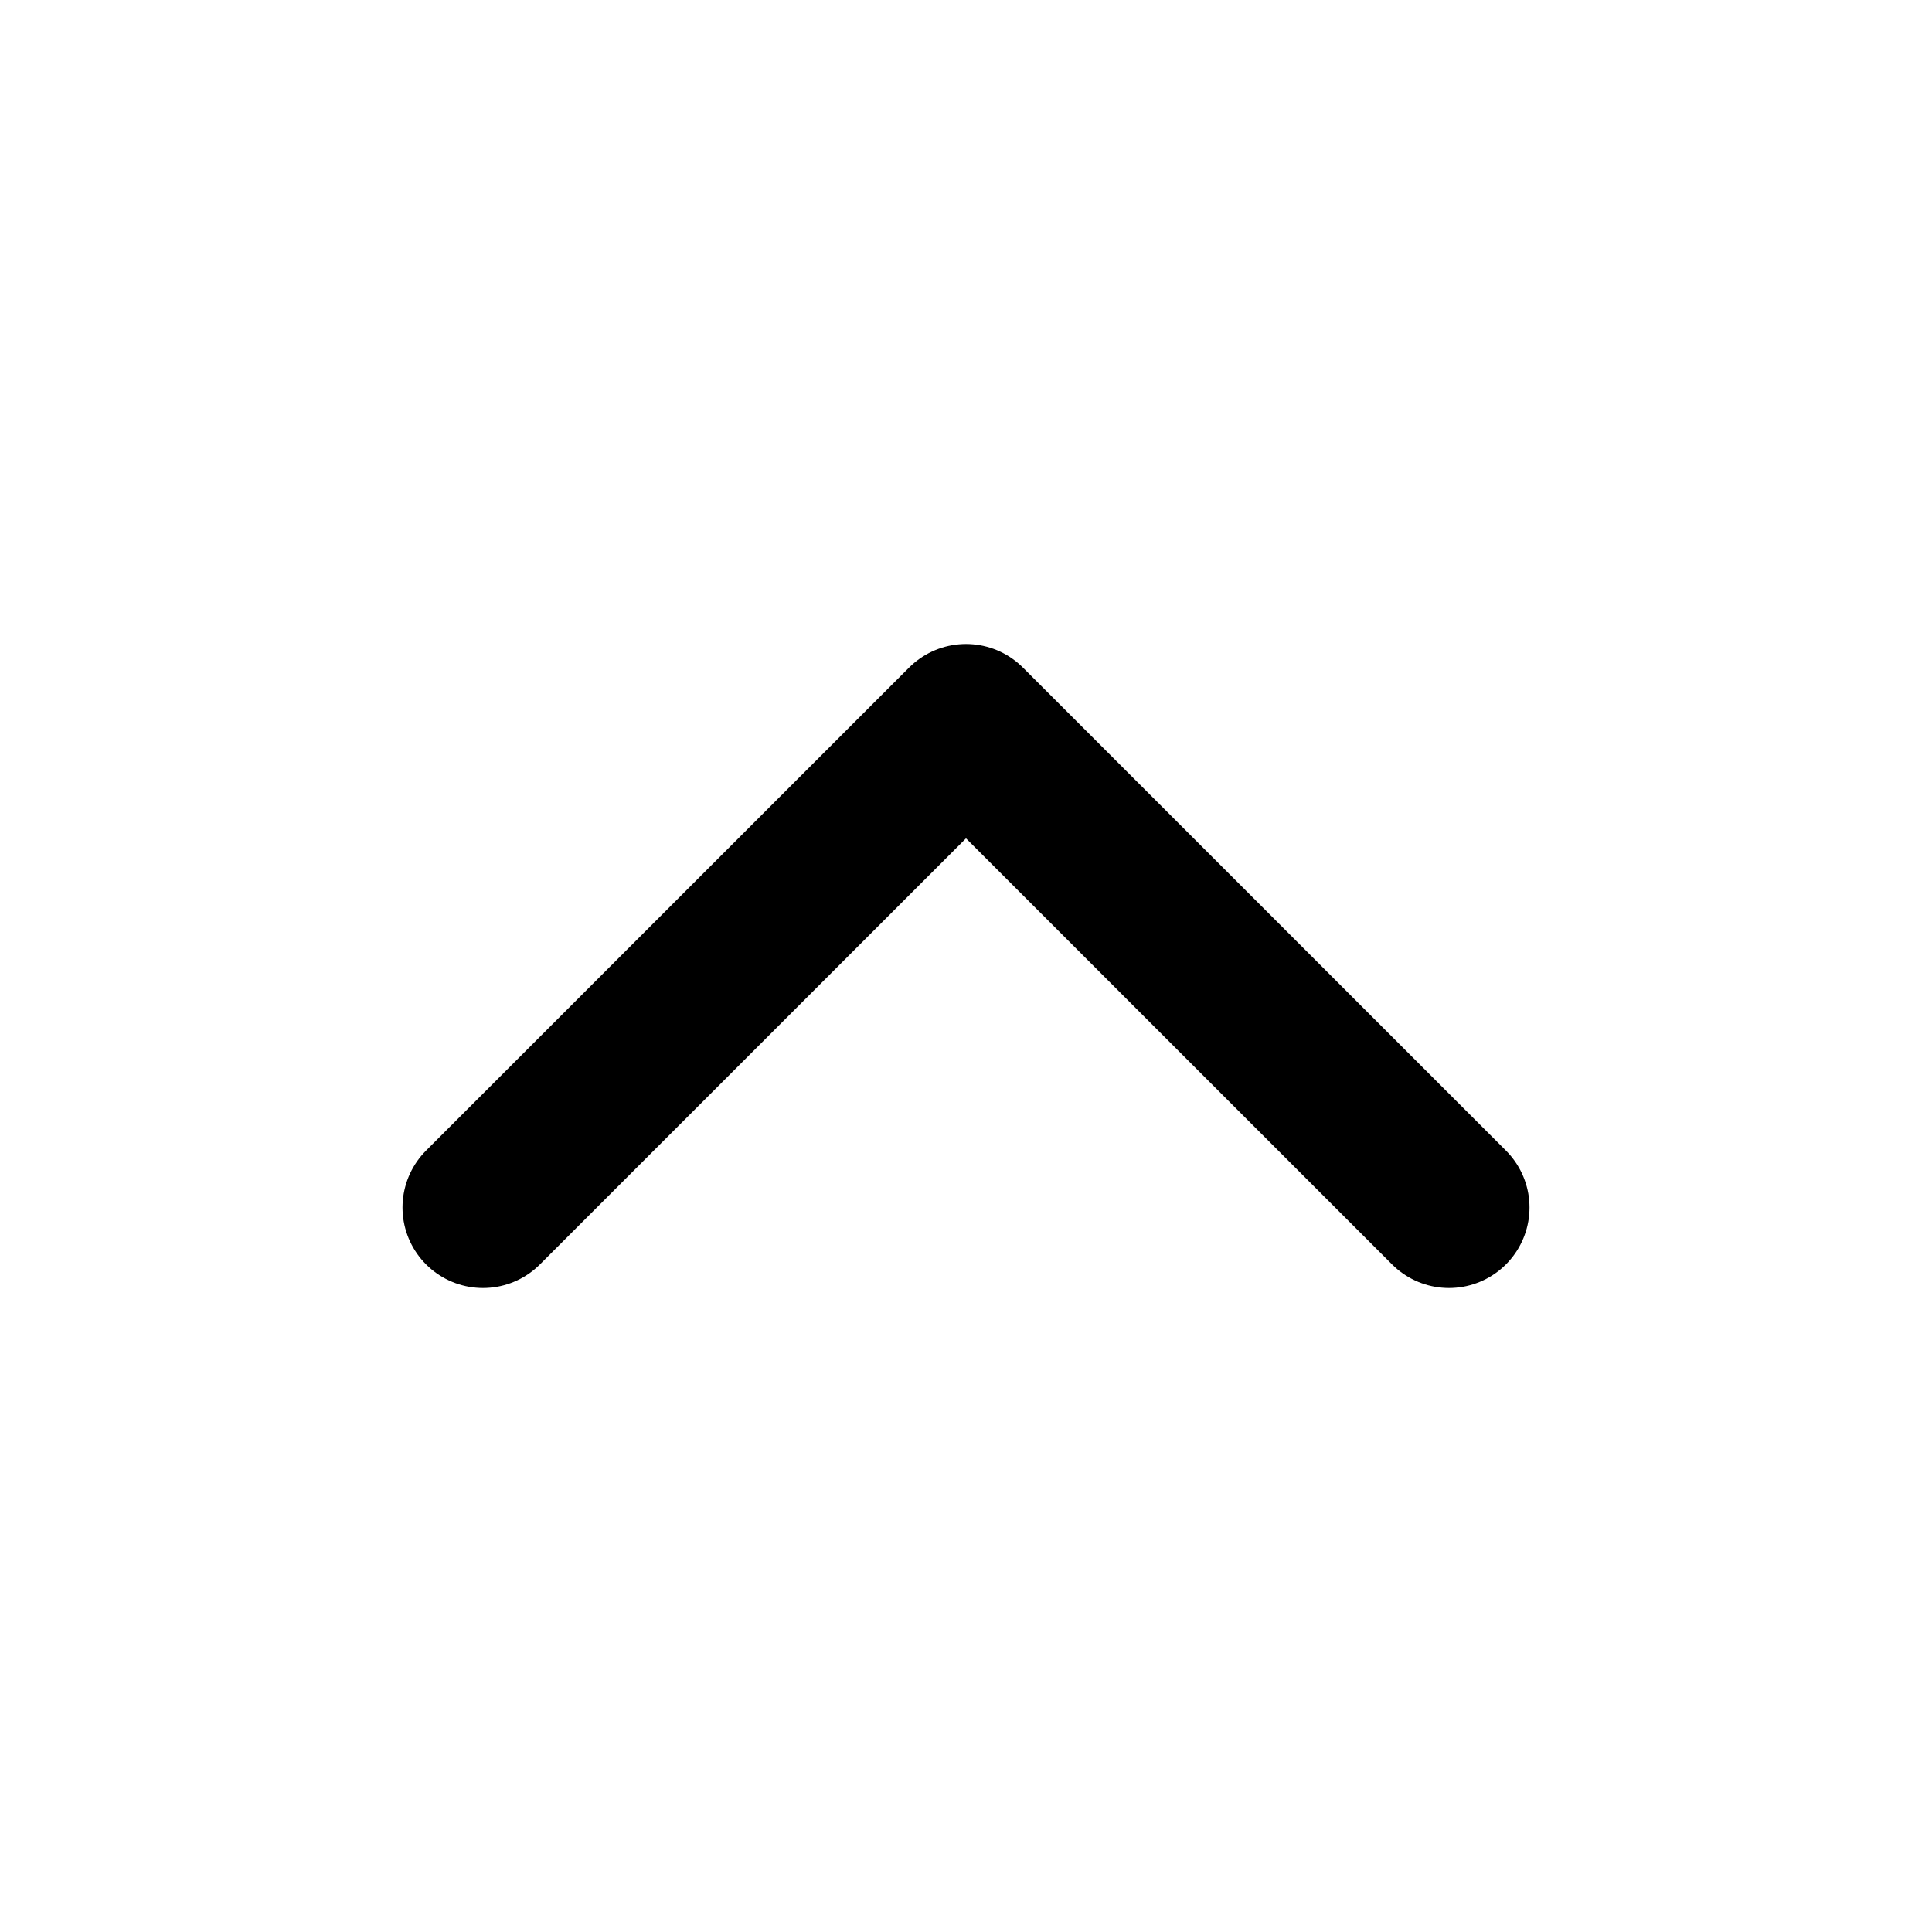
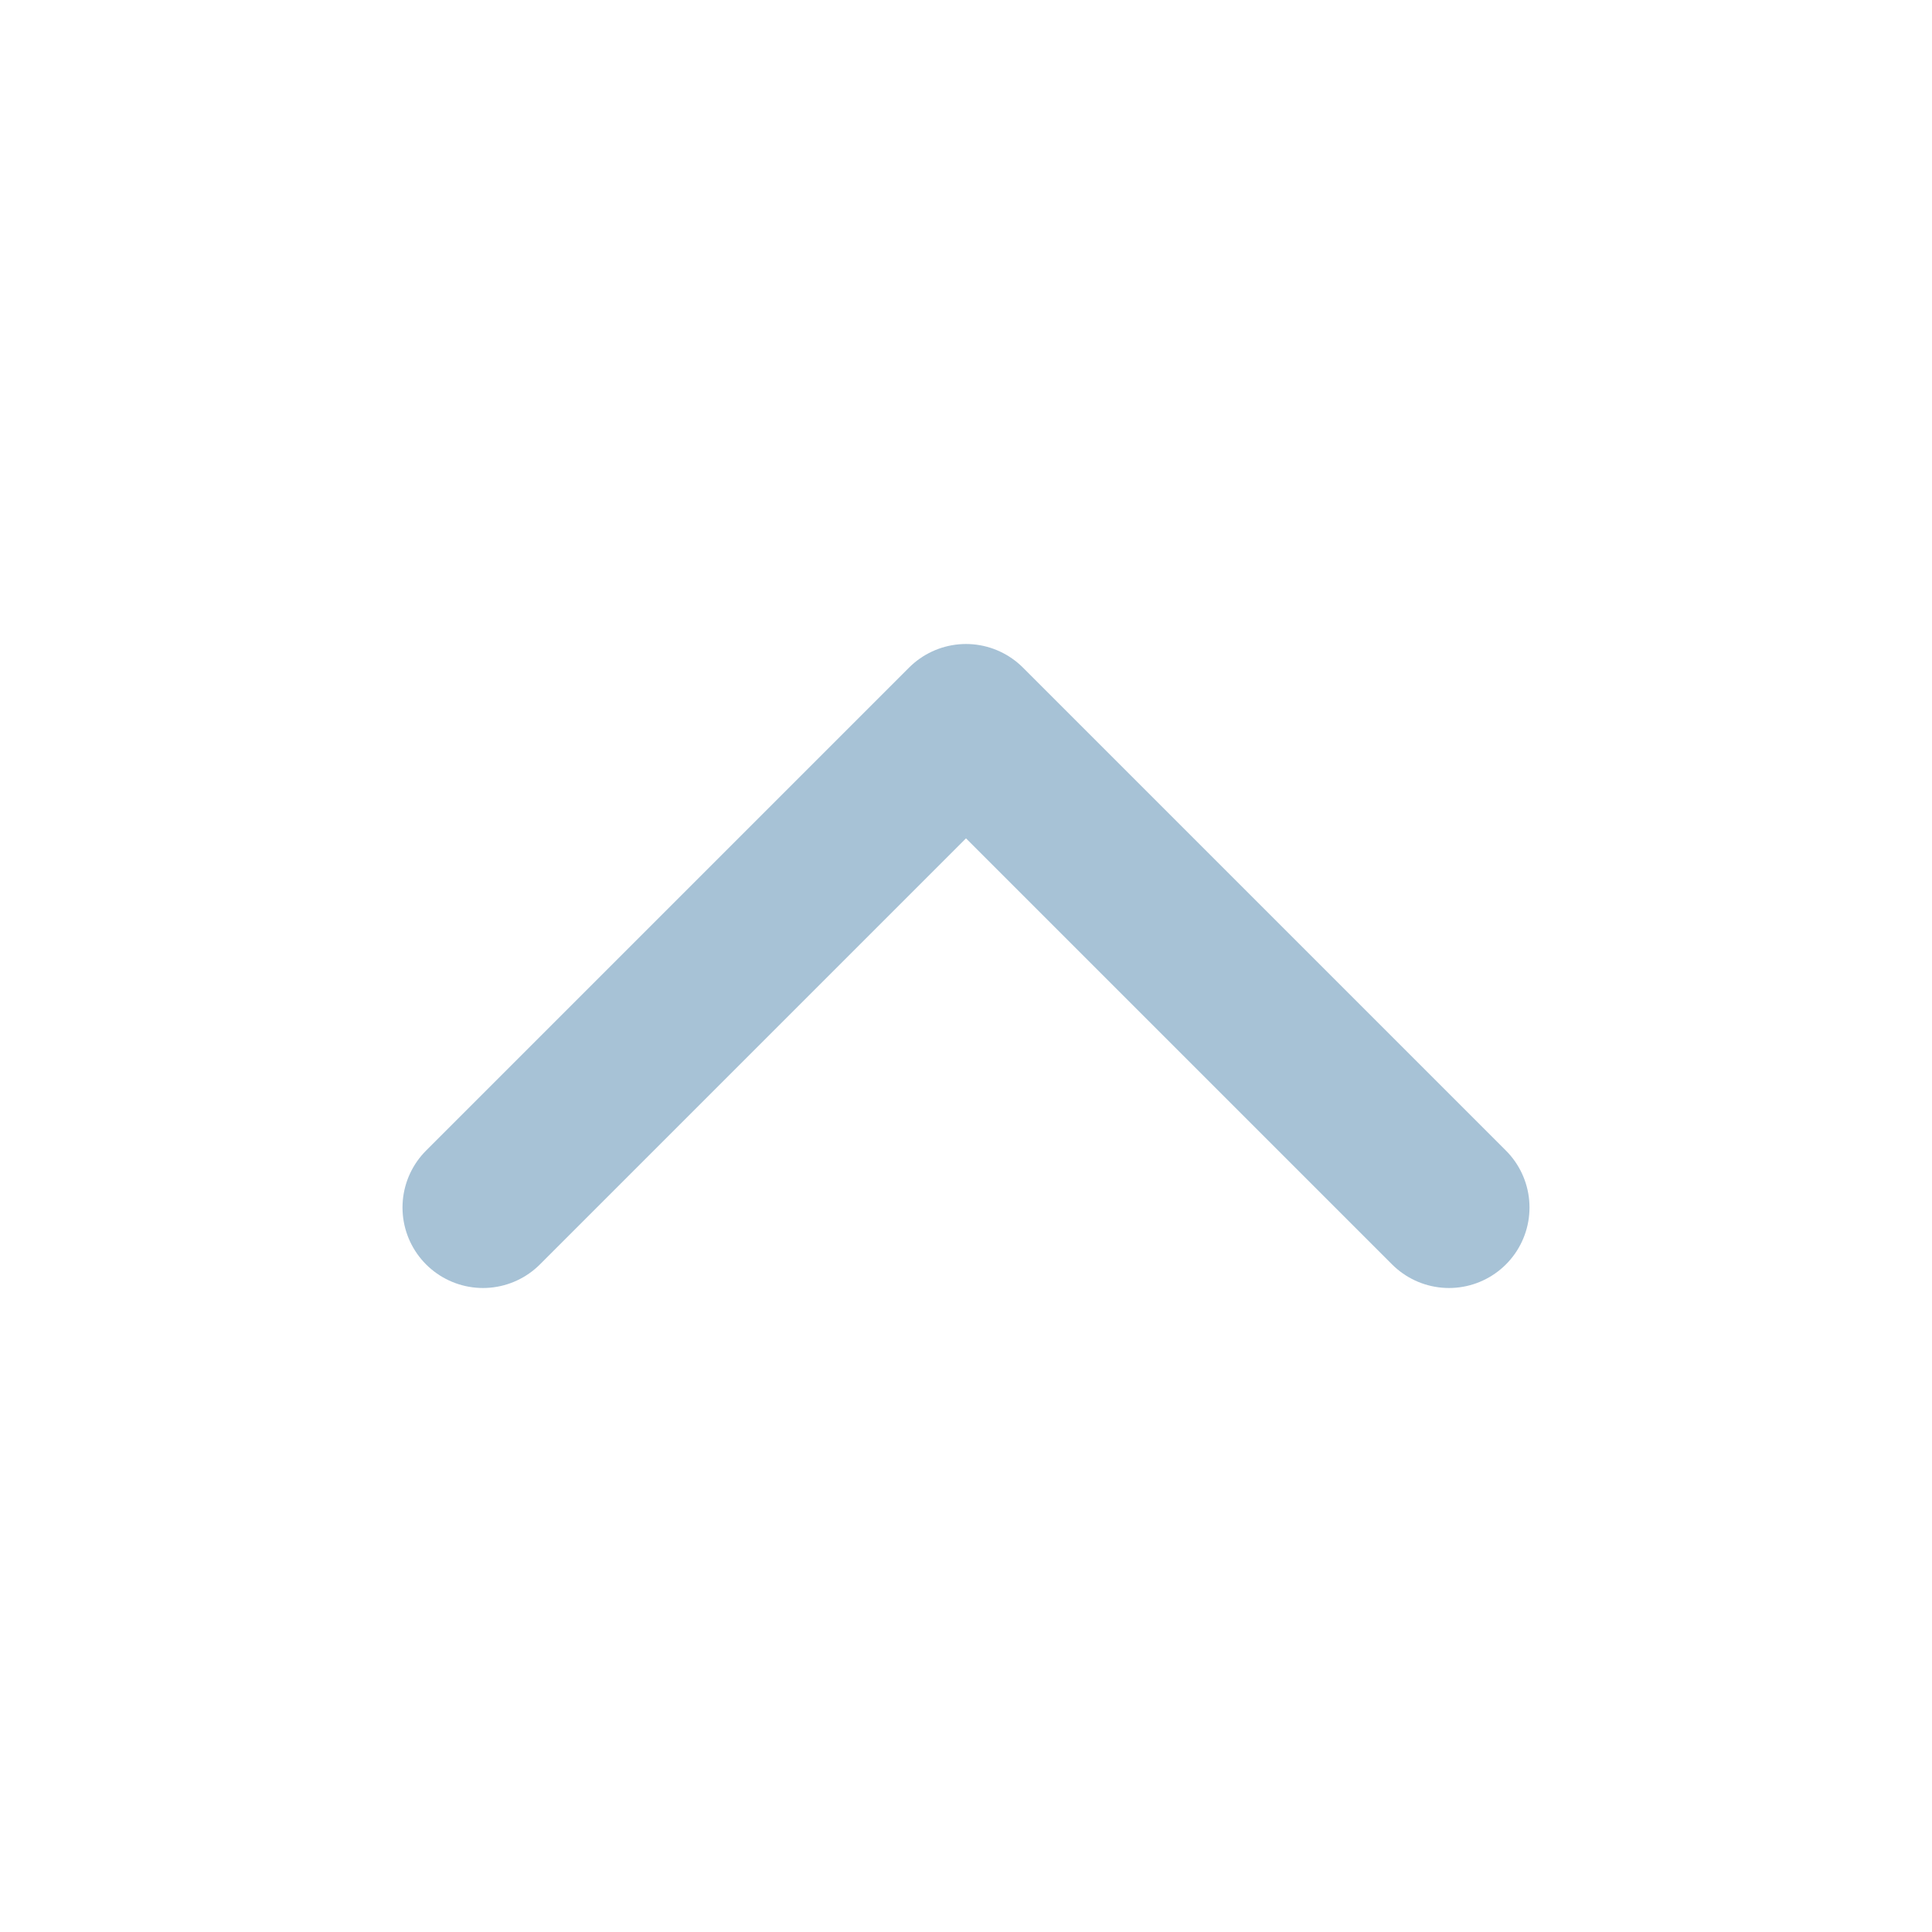
- <svg xmlns="http://www.w3.org/2000/svg" width="24" height="24" viewBox="0 0 24 24" fill="none" stroke="currentColor" stroke-width="2" stroke-linecap="round" stroke-linejoin="round">
+ <svg xmlns="http://www.w3.org/2000/svg" width="24" height="24" viewBox="0 0 24 24" fill="none" stroke="#a7c2d6" stroke-width="2" stroke-linecap="round" stroke-linejoin="round">
  <polyline points="18 15 12 9 6 15" />
</svg>
